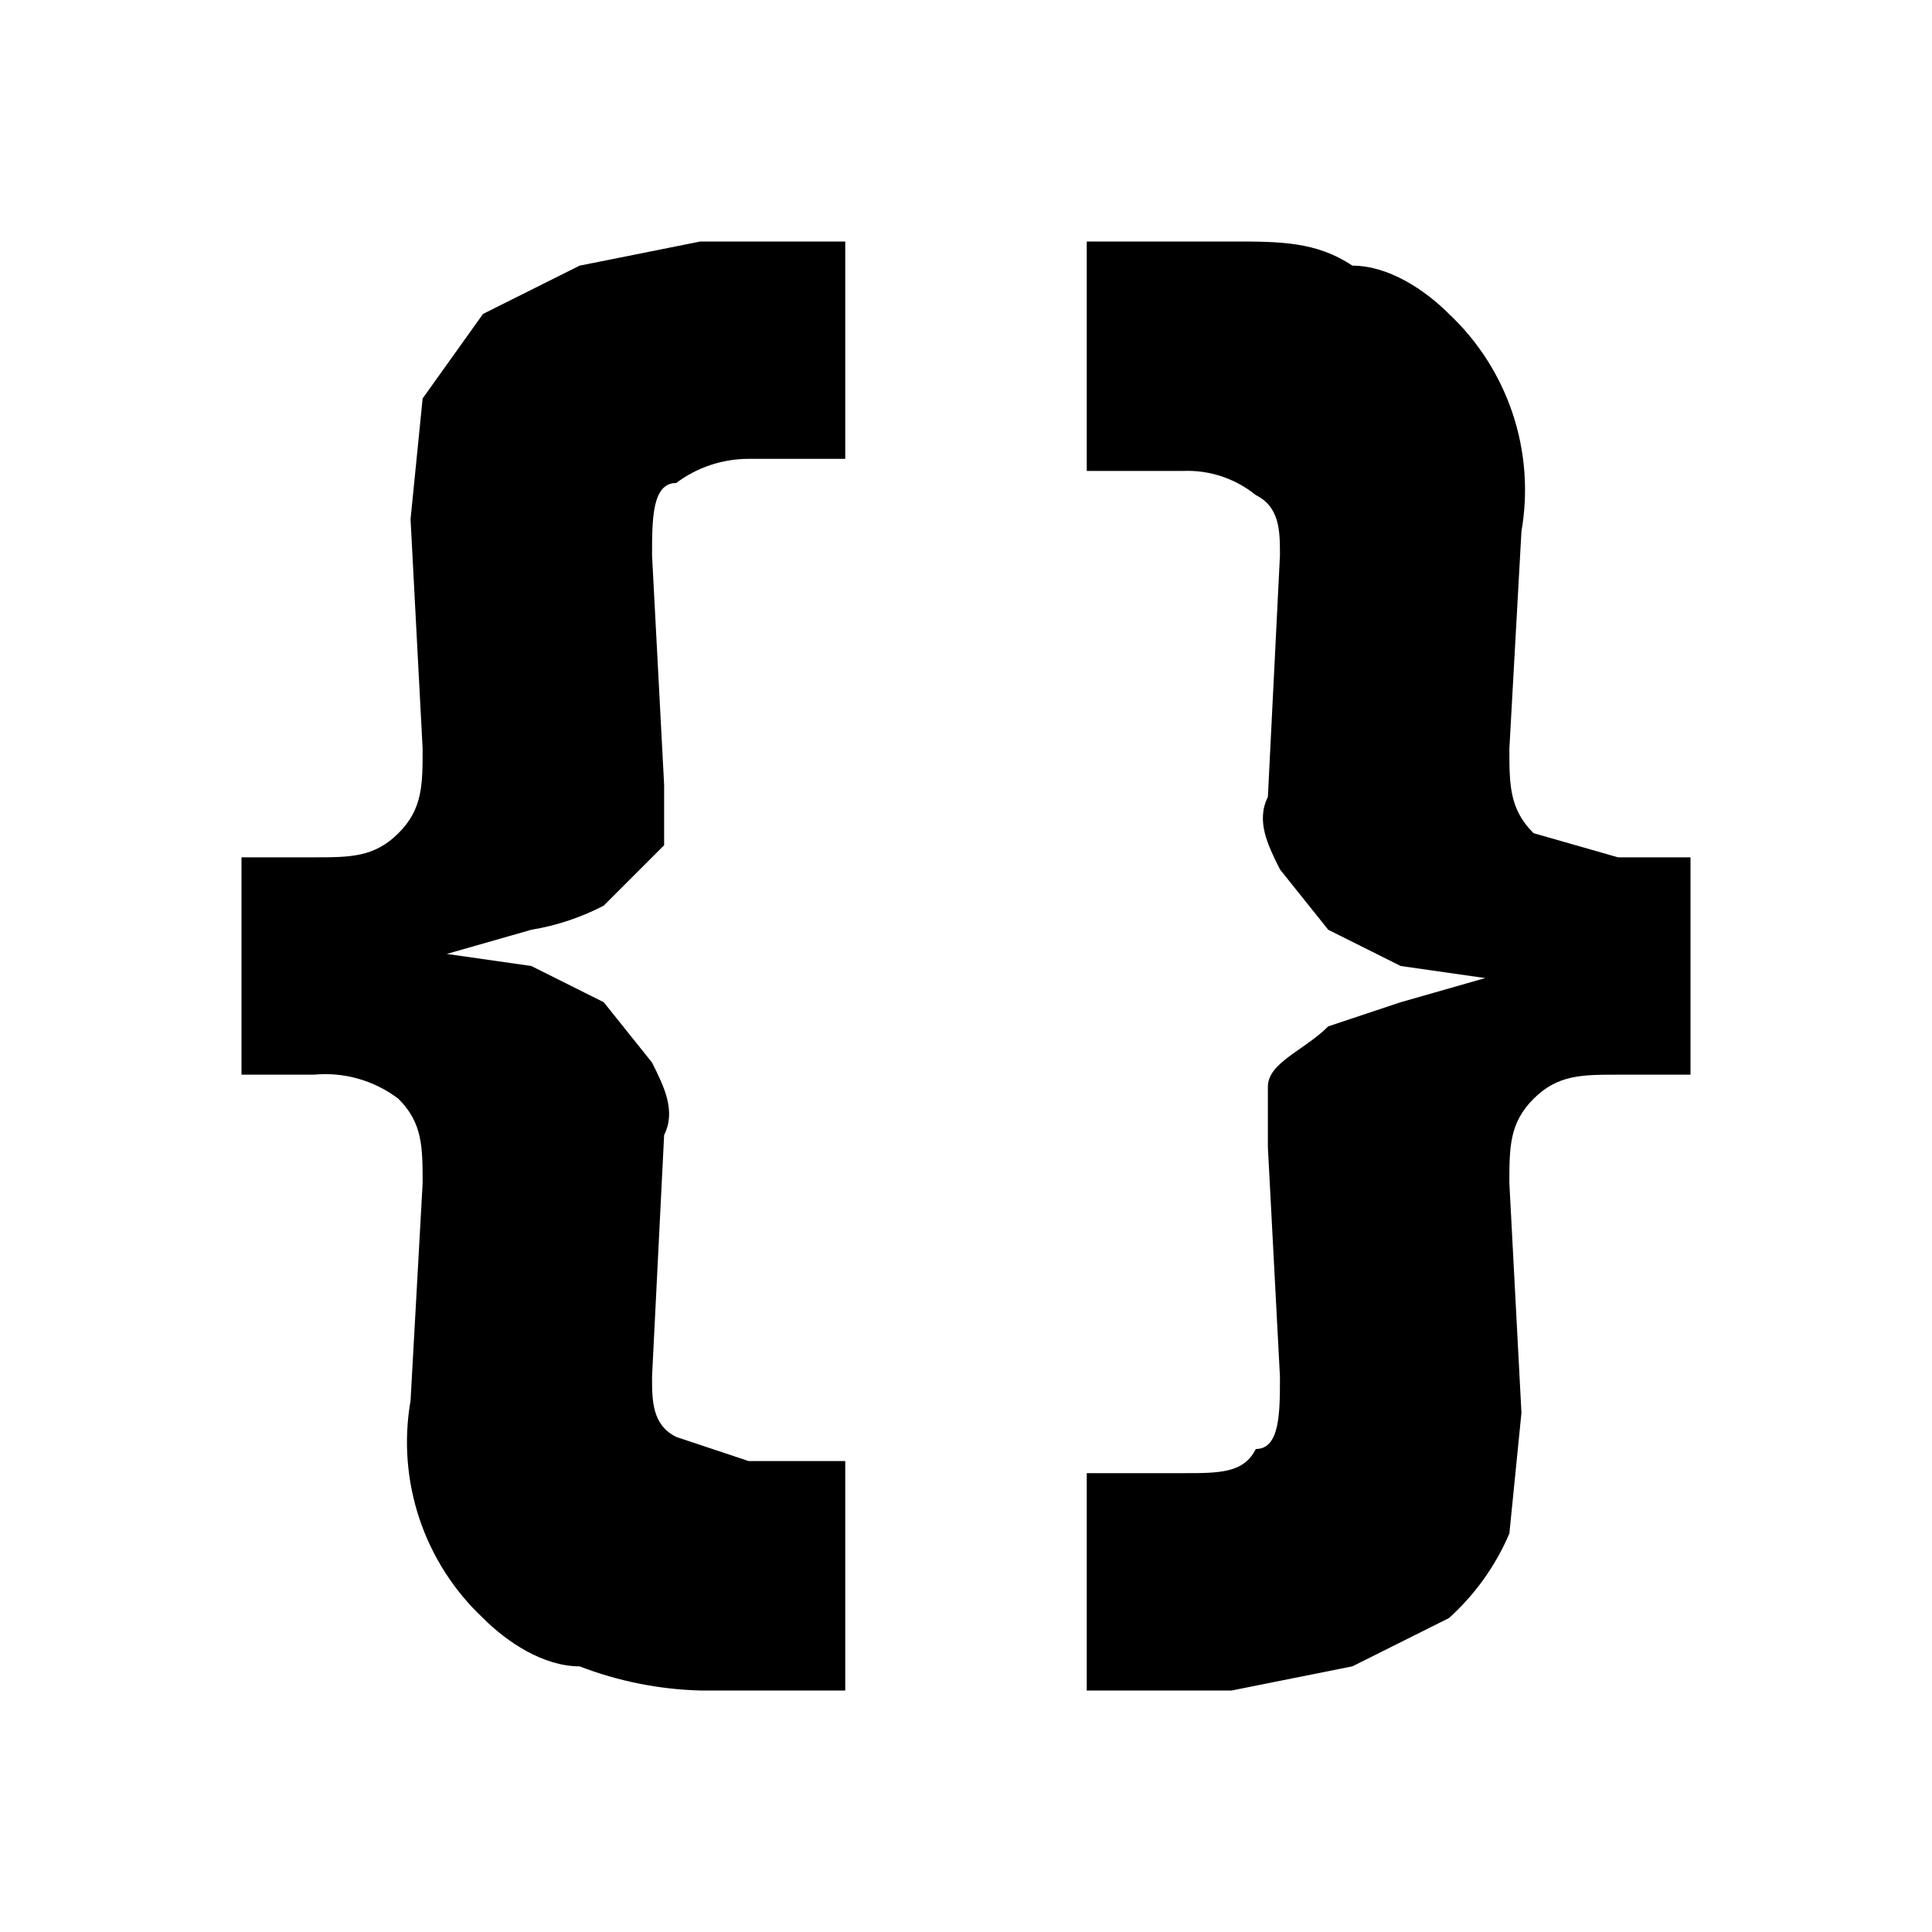
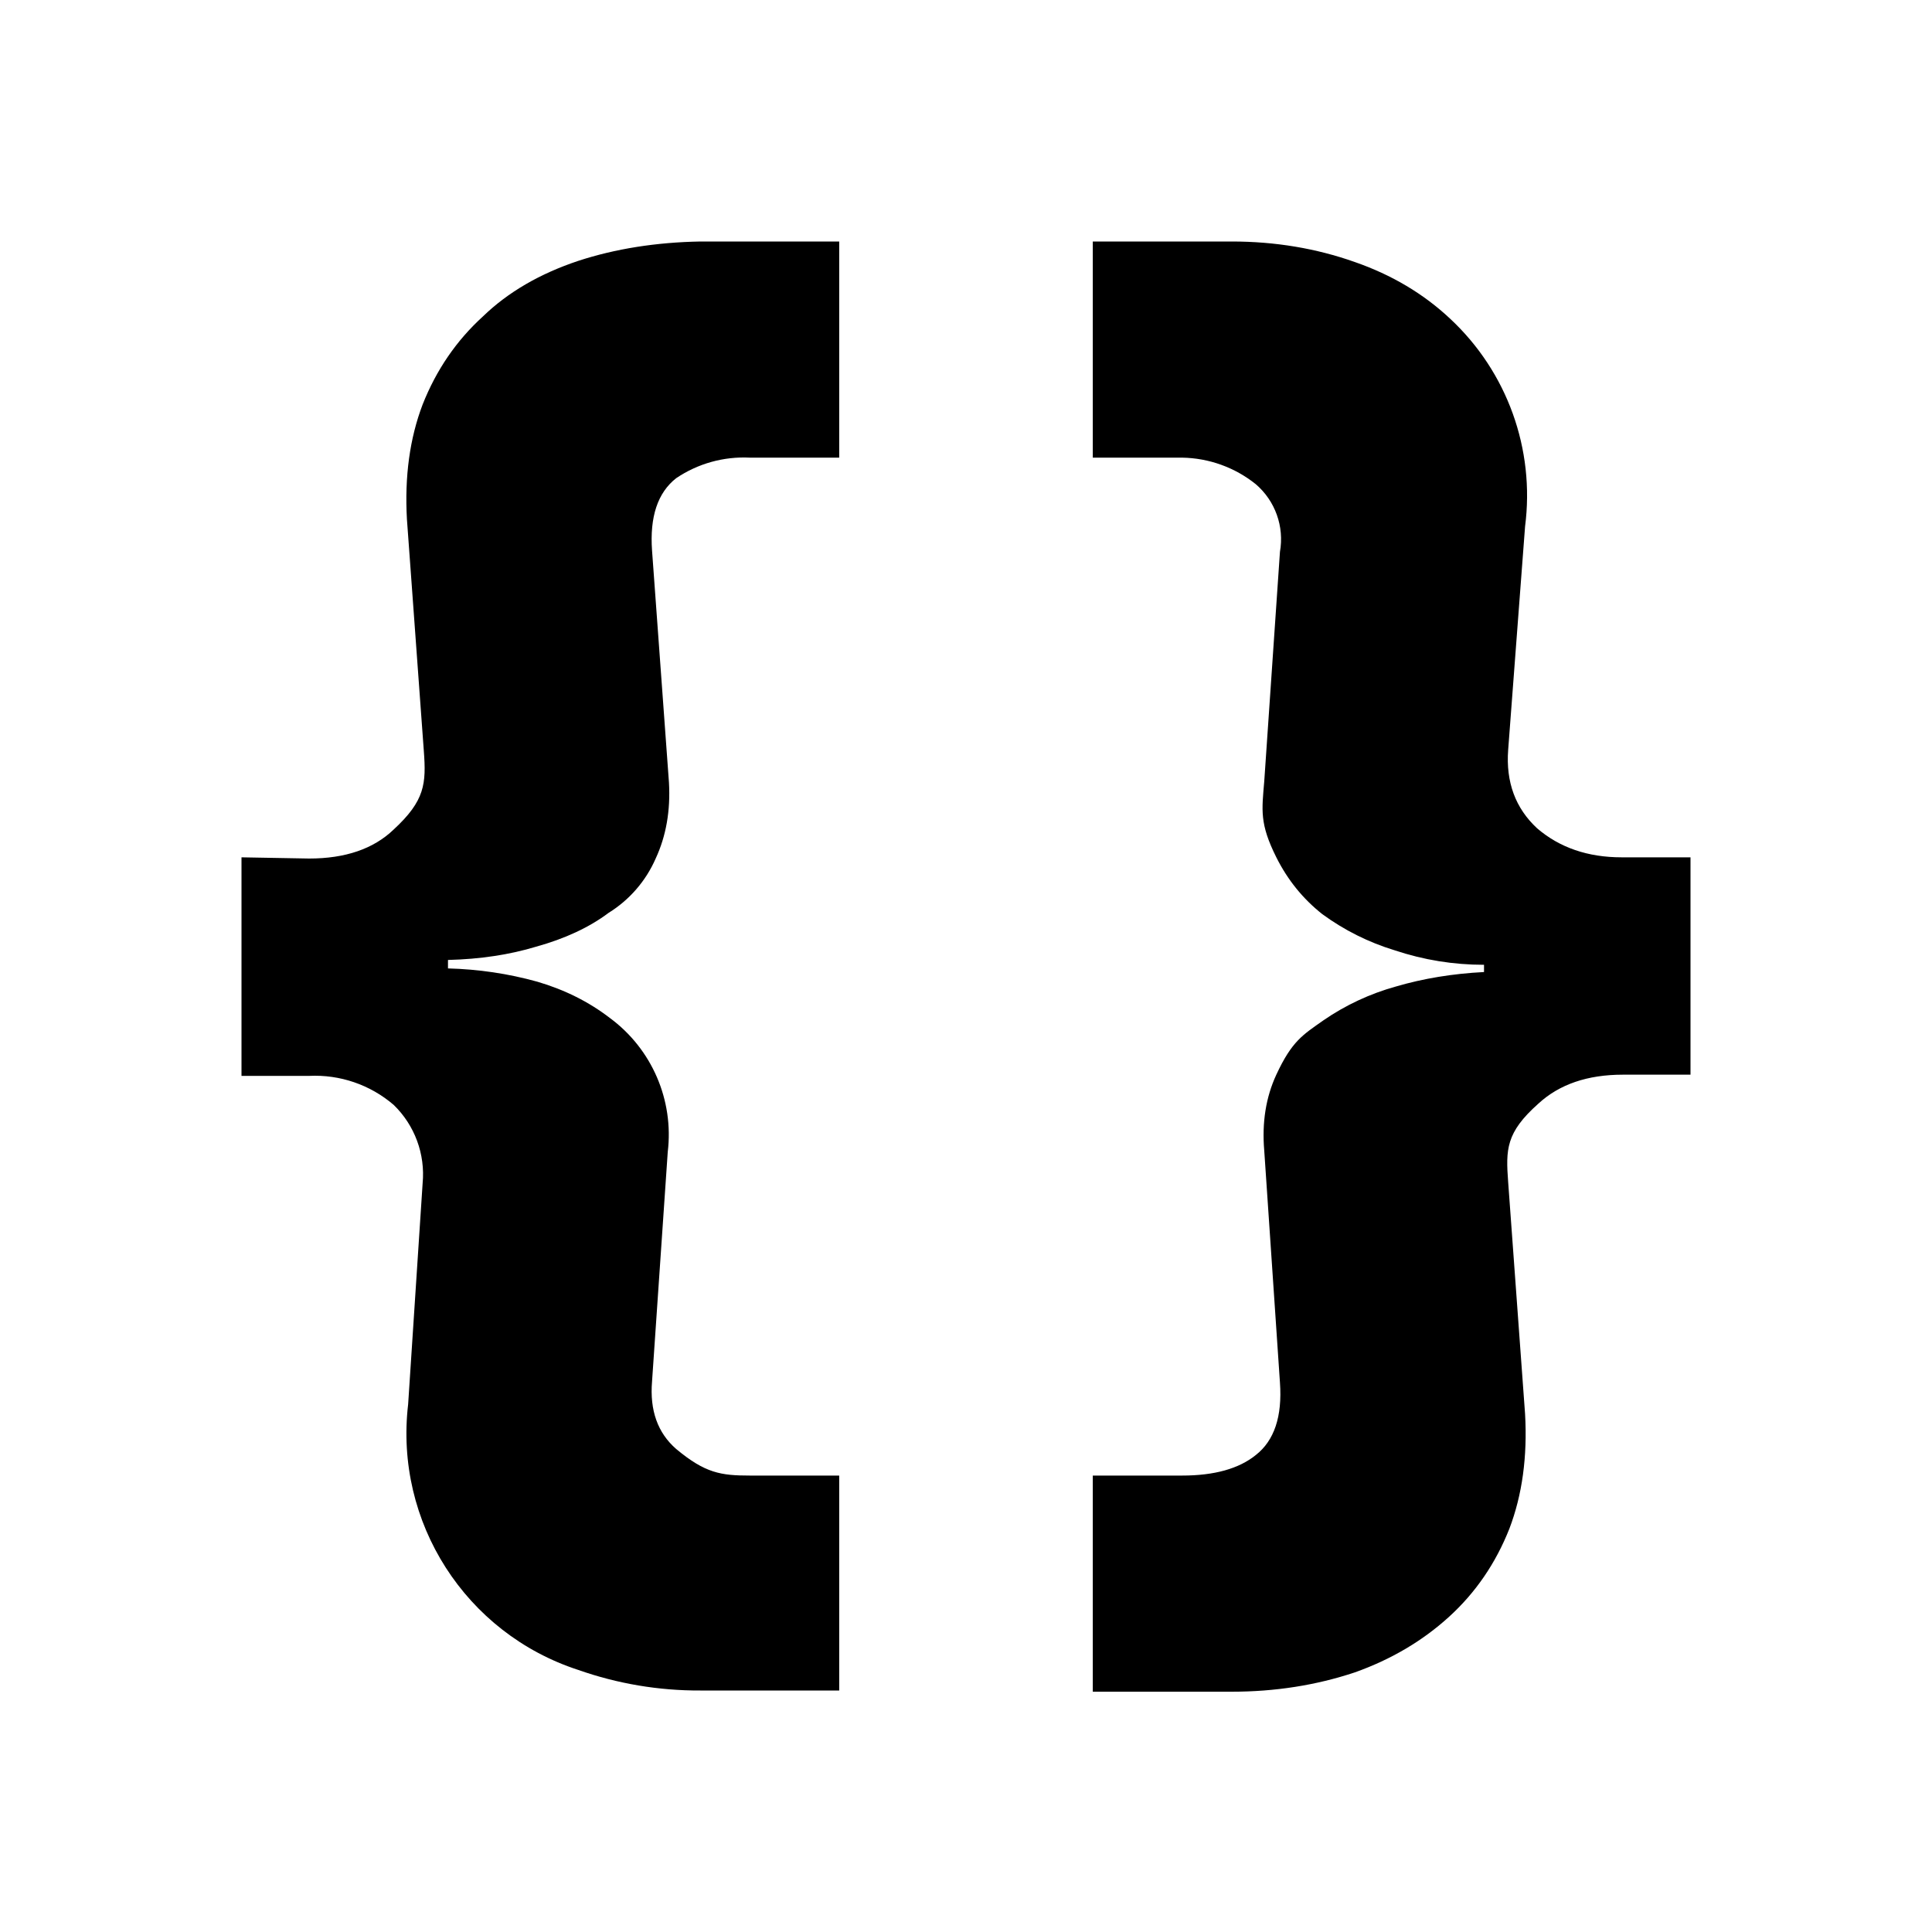
<svg xmlns="http://www.w3.org/2000/svg" viewBox="0 0 16 16">
-   <path fill="currentColor" d="M2.6 7.1c.3 0 .5 0 .7-.2s.2-.4.2-.7l-.1-1.9.1-1 .5-.7.8-.4 1-.2H7v1.8h-.8a1 1 0 0 0-.6.2c-.2 0-.2.3-.2.6l.1 1.9V7l-.5.5a2 2 0 0 1-.6.2l-.7.2.7.1.6.3.4.5c.1.2.2.4.1.6l-.1 2c0 .2 0 .4.2.5l.6.2H7V14H5.8a3 3 0 0 1-1-.2c-.3 0-.6-.2-.8-.4a2 2 0 0 1-.6-1.8l.1-1.8c0-.3 0-.5-.2-.7a1 1 0 0 0-.7-.2H2V7.1h.6ZM10.2 2c.4 0 .7 0 1 .2.3 0 .6.2.8.4a2 2 0 0 1 .6 1.8l-.1 1.8c0 .3 0 .5.2.7l.7.2h.6v1.8h-.6c-.3 0-.5 0-.7.2s-.2.4-.2.7l.1 1.9-.1 1a2 2 0 0 1-.5.7l-.8.4-1 .2H9v-1.8h.8c.3 0 .5 0 .6-.2.2 0 .2-.3.2-.6l-.1-1.9V9c0-.2.3-.3.5-.5l.6-.2.7-.2-.7-.1-.6-.3-.4-.5c-.1-.2-.2-.4-.1-.6l.1-2c0-.2 0-.4-.2-.5a.9.9 0 0 0-.6-.2H9V2h1.2Z" />
+   <path fill="currentColor" d="M2.56 7.11q.45 0 .7-.24c.26-.24.27-.38.25-.65L3.37 4.3q-.03-.53.13-.95.17-.43.5-.73.31-.3.79-.46.46-.15 1.01-.16h1.15v1.79h-.74a1 1 0 0 0-.61.17q-.23.18-.2.6l.14 1.92q.02.35-.11.63a1 1 0 0 1-.39.45q-.24.18-.6.28-.33.1-.73.11v.07q.38.01.74.11.34.1.6.3a1.2 1.2 0 0 1 .48 1.11l-.13 1.9q-.03.36.2.56c.24.2.37.22.61.22h.74V14H5.8a3 3 0 0 1-1.01-.17 2.06 2.06 0 0 1-1.41-2.2L3.5 9.8a.8.8 0 0 0-.24-.65 1 1 0 0 0-.7-.24H2V7.1zM10.2 2q.54 0 1.02.17.46.16.79.47a2 2 0 0 1 .62 1.72l-.14 1.85q-.03.4.24.65.28.24.7.24H14v1.8h-.56q-.44 0-.7.24c-.27.24-.27.38-.25.65l.14 1.92q.03.53-.13.95-.17.43-.5.73t-.78.46q-.48.16-1.02.16H9.05v-1.79h.74q.4 0 .61-.17.23-.18.2-.6l-.13-1.92q-.03-.35.1-.63c.13-.28.22-.33.39-.45a2 2 0 0 1 .6-.28q.34-.1.73-.12v-.06q-.38 0-.74-.12a2 2 0 0 1-.6-.3q-.24-.19-.38-.47c-.14-.28-.12-.39-.1-.63l.13-1.9a.6.6 0 0 0-.2-.56 1 1 0 0 0-.61-.22h-.74V2z" />
</svg>
